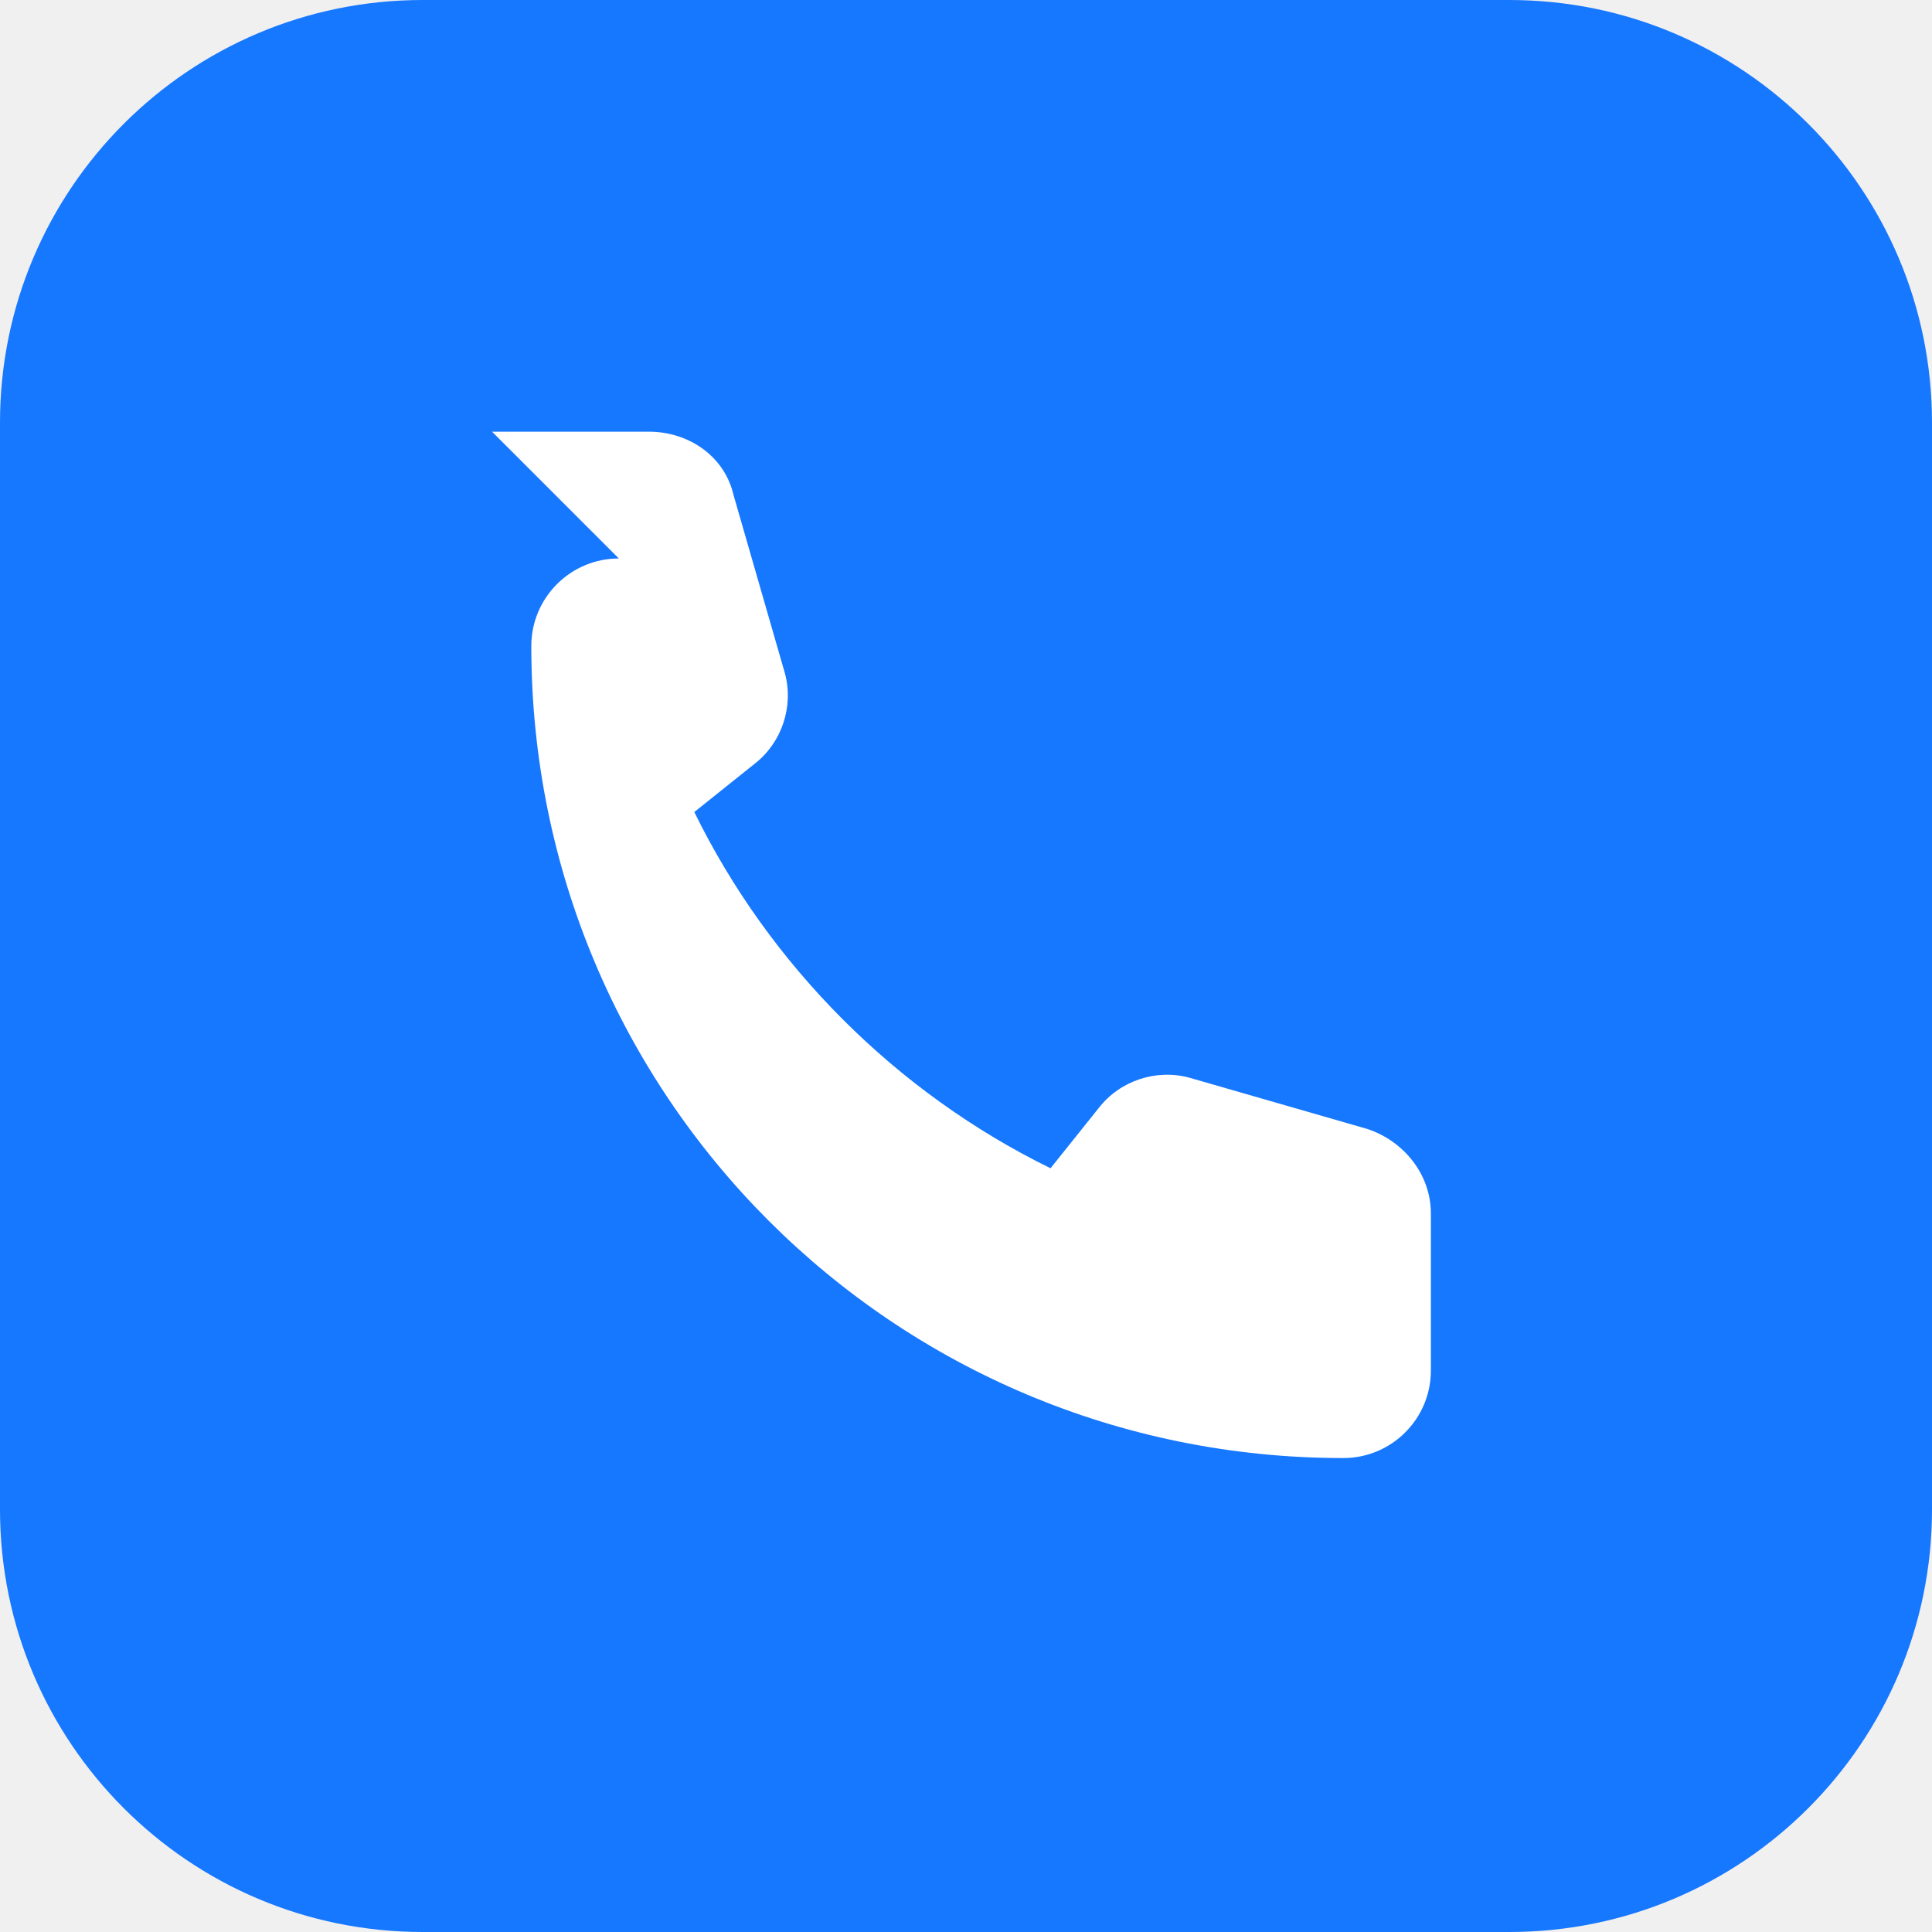
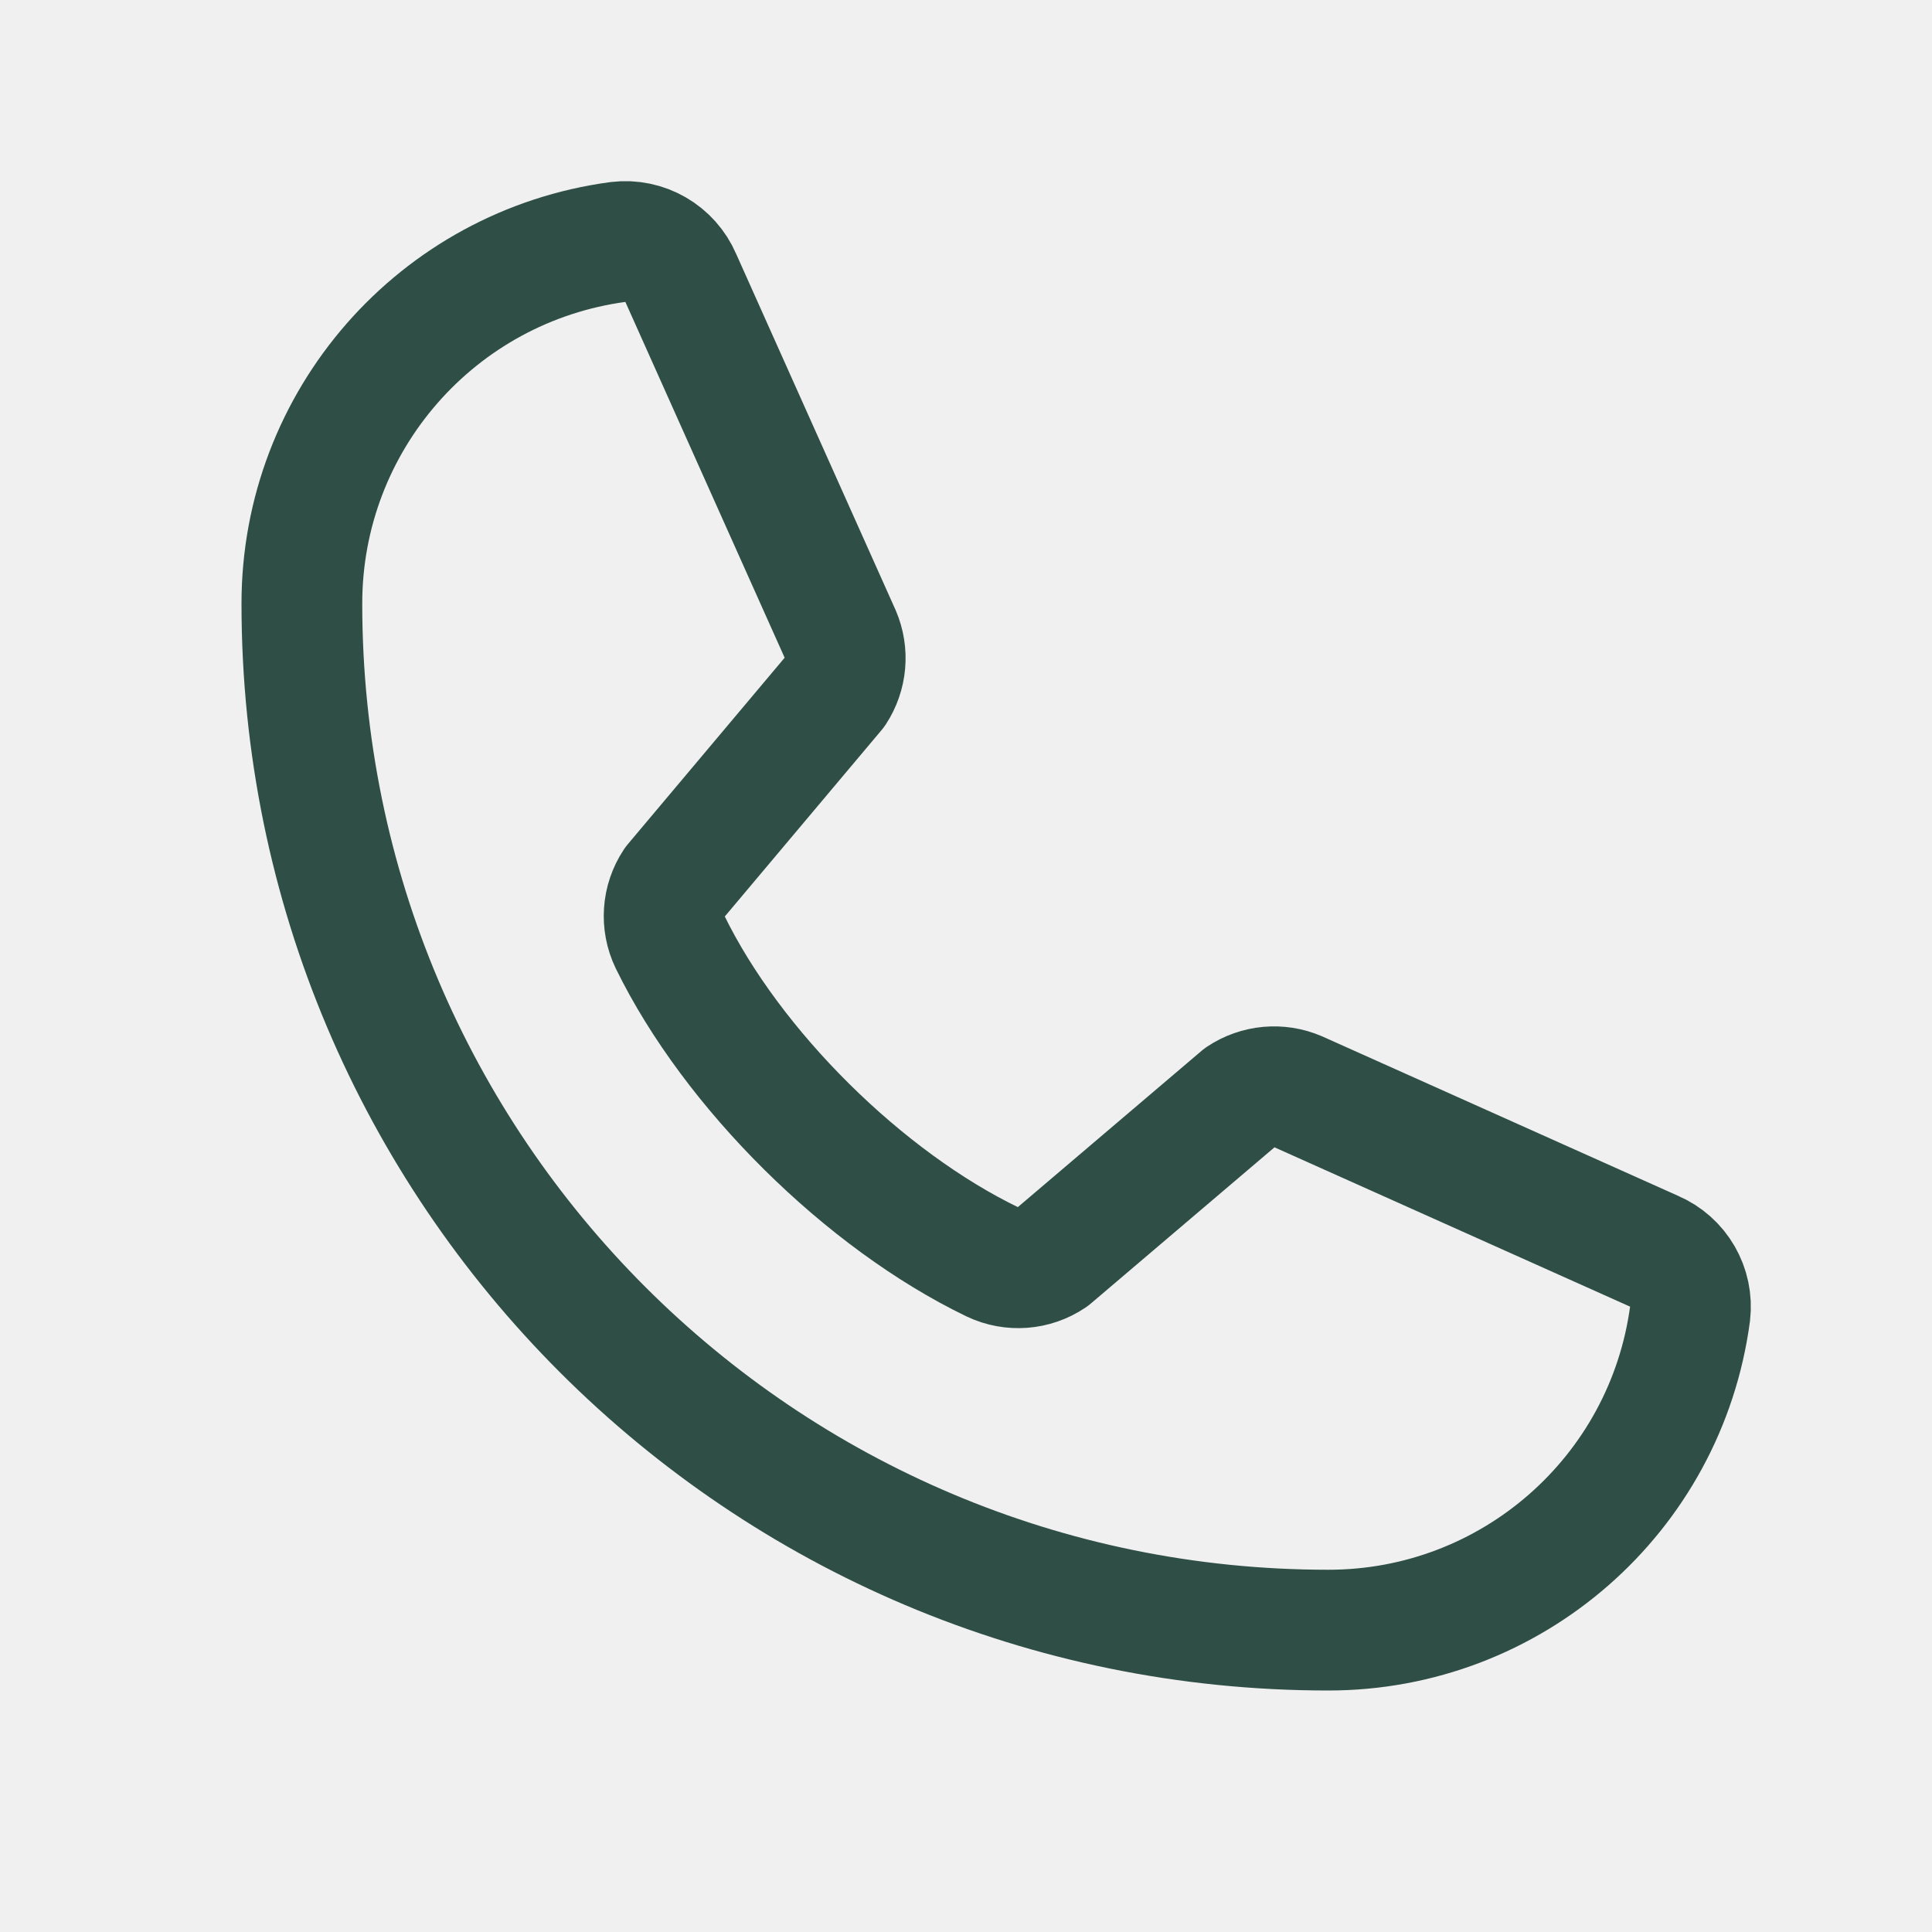
- <svg xmlns="http://www.w3.org/2000/svg" viewBox="0 0 64 64" fill="none">
-   <rect width="64" height="64" rx="14" fill="#1677ff" />
-   <path d="M20.5 18.5c-1.6 0-2.9 1.3-2.9 2.9 0 14.9 12 26.9 26.9 26.9 1.6 0 2.9-1.3 2.9-2.9v-5.2c0-1.3-.9-2.4-2.1-2.8l-5.9-1.7c-1.1-.3-2.3.1-3 1l-1.6 2c-5.1-2.5-9.3-6.7-11.8-11.8l2-1.6c.9-.7 1.3-1.9 1-3l-1.7-5.9c-.3-1.3-1.5-2.1-2.8-2.1h-5.2z" fill="#ffffff" />
+ <svg xmlns="http://www.w3.org/2000/svg" color="#2f4f46" viewBox="0 0 256 256">
+   <rect width="256" height="256" fill="none" />
+   <path d="M164.39,145.34a8,8,0,0,1,7.59-.69l47.16,21.13a8,8,0,0,1,4.8,8.3A48.33,48.33,0,0,1,176,216,136,136,0,0,1,40,80,48.33,48.33,0,0,1,81.92,32.06a8,8,0,0,1,8.3,4.8l21.13,47.2a8,8,0,0,1-.66,7.53L89.32,117a7.93,7.93,0,0,0-.54,7.81c8.27,16.93,25.77,34.22,42.75,42.41a7.92,7.92,0,0,0,7.83-.59Z" fill="none" stroke="currentColor" stroke-linecap="round" stroke-linejoin="round" stroke-width="16" />
</svg>
